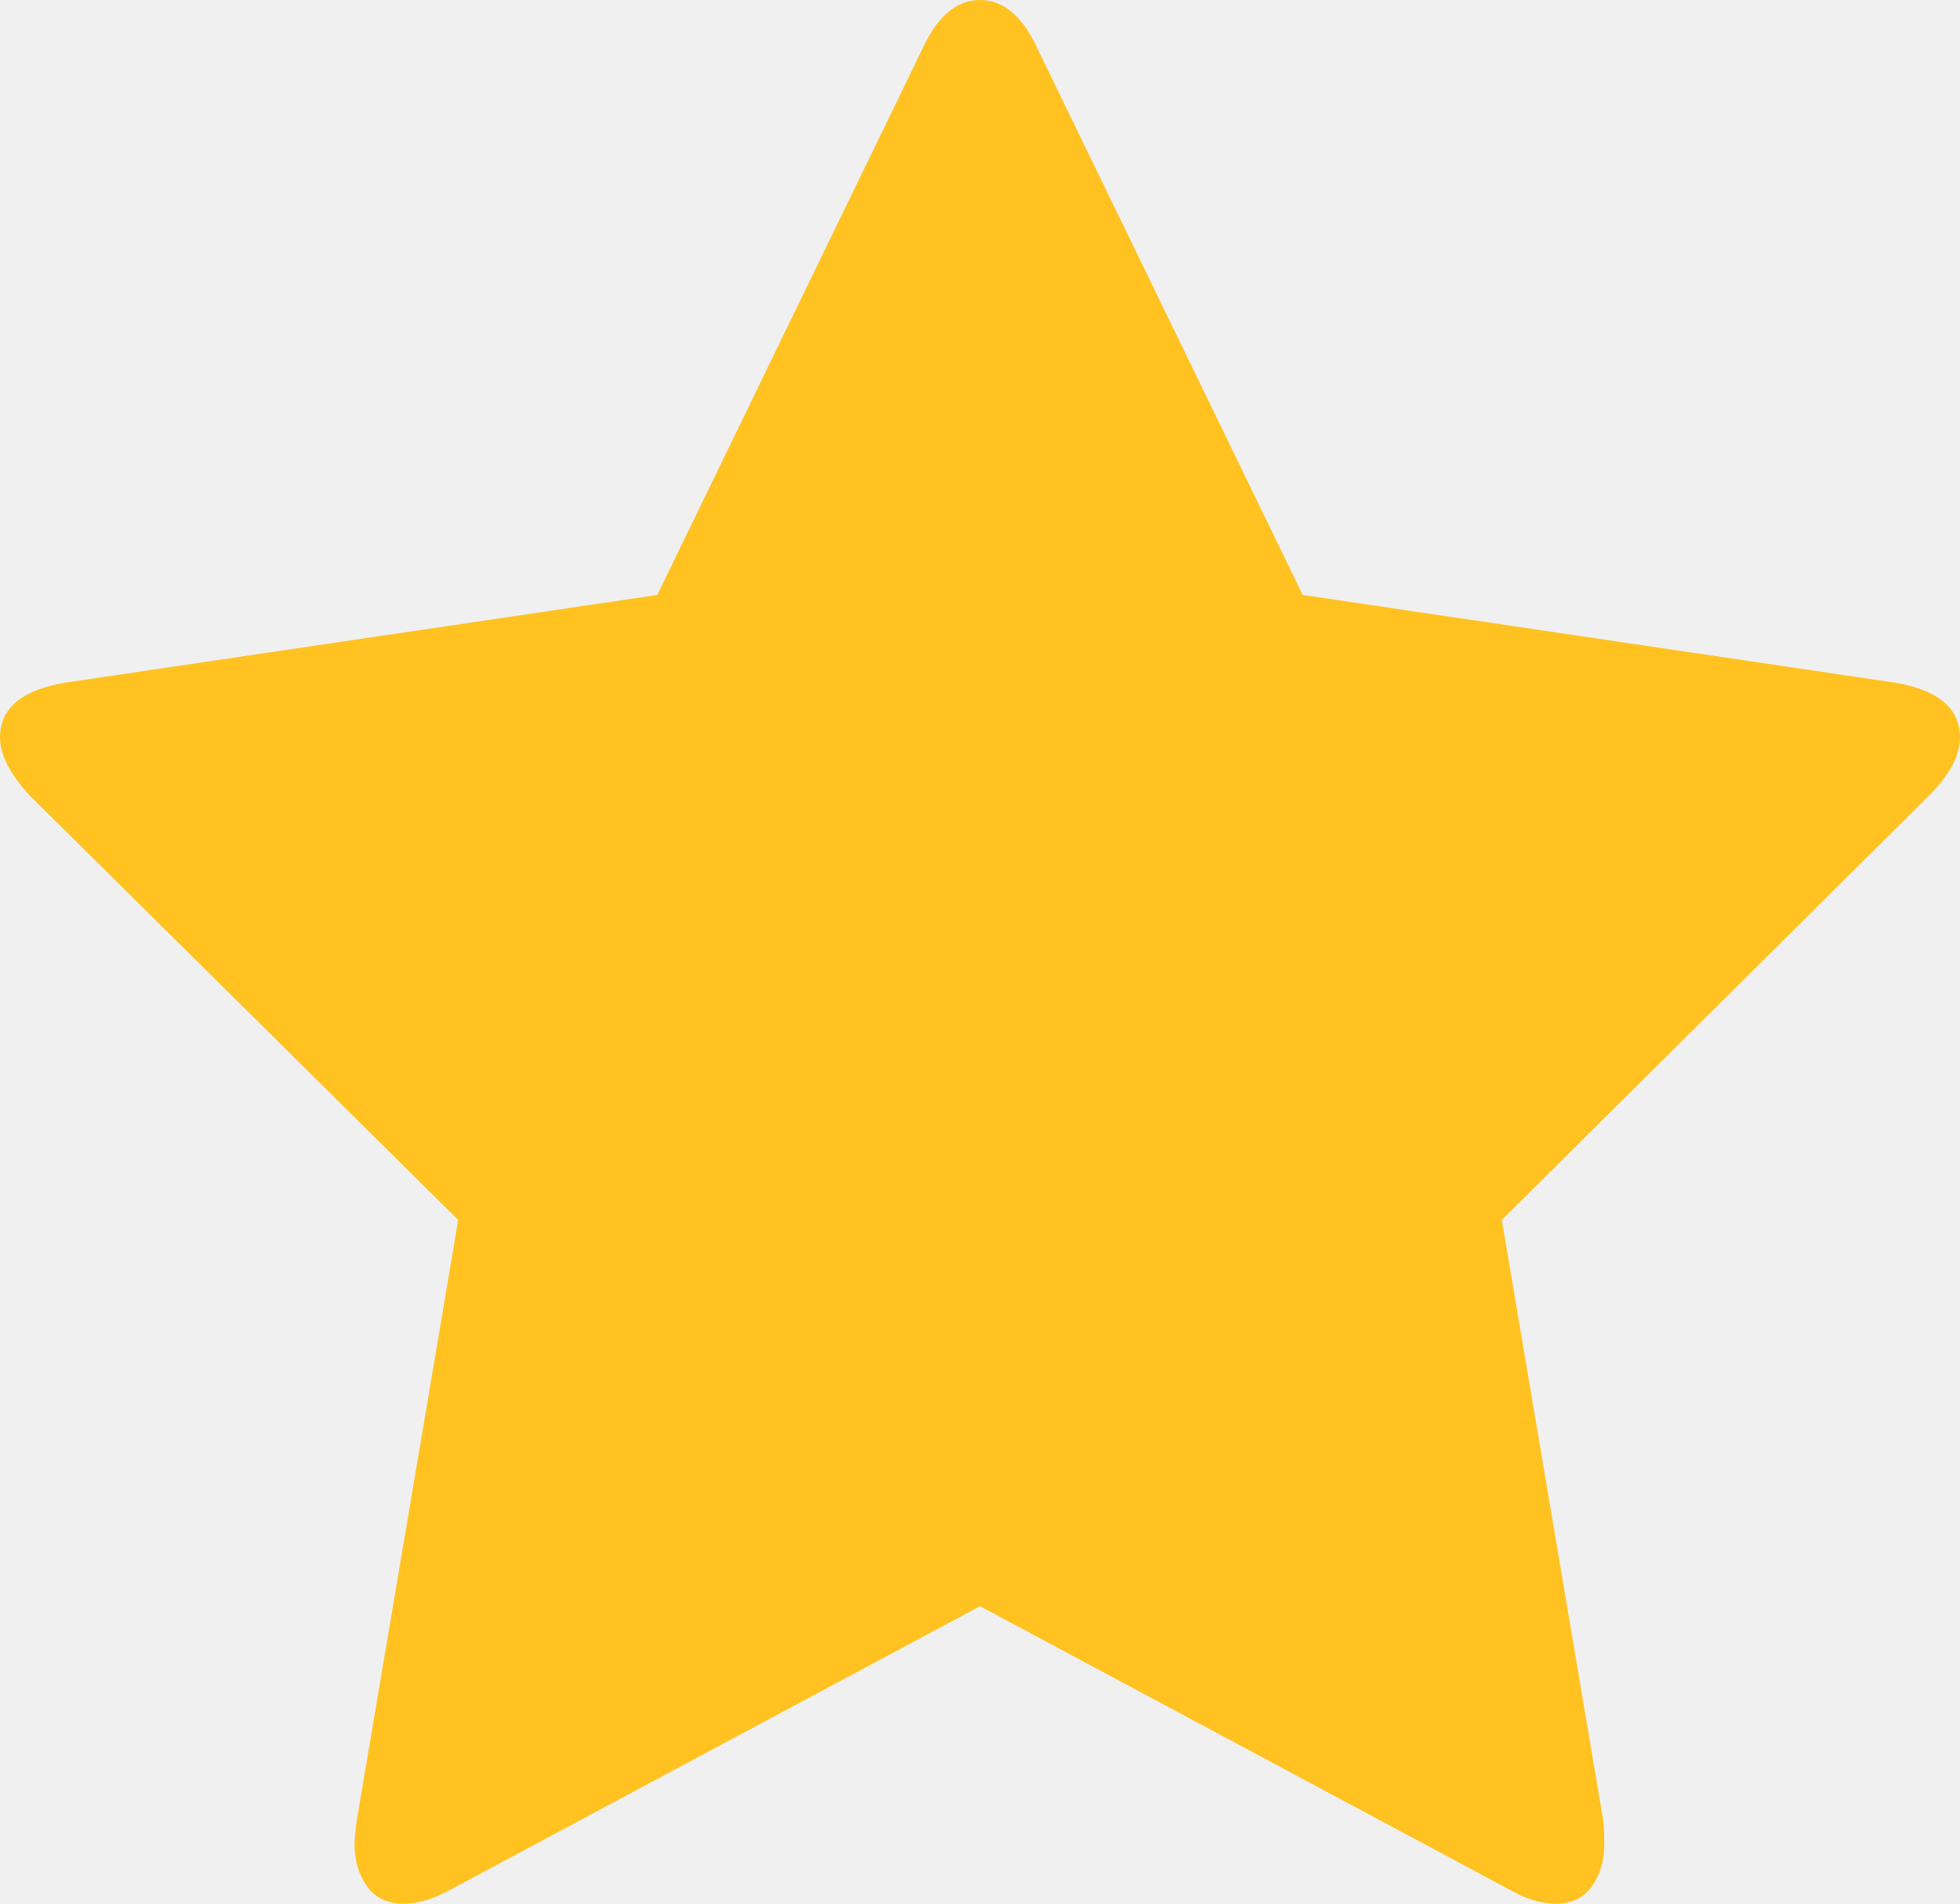
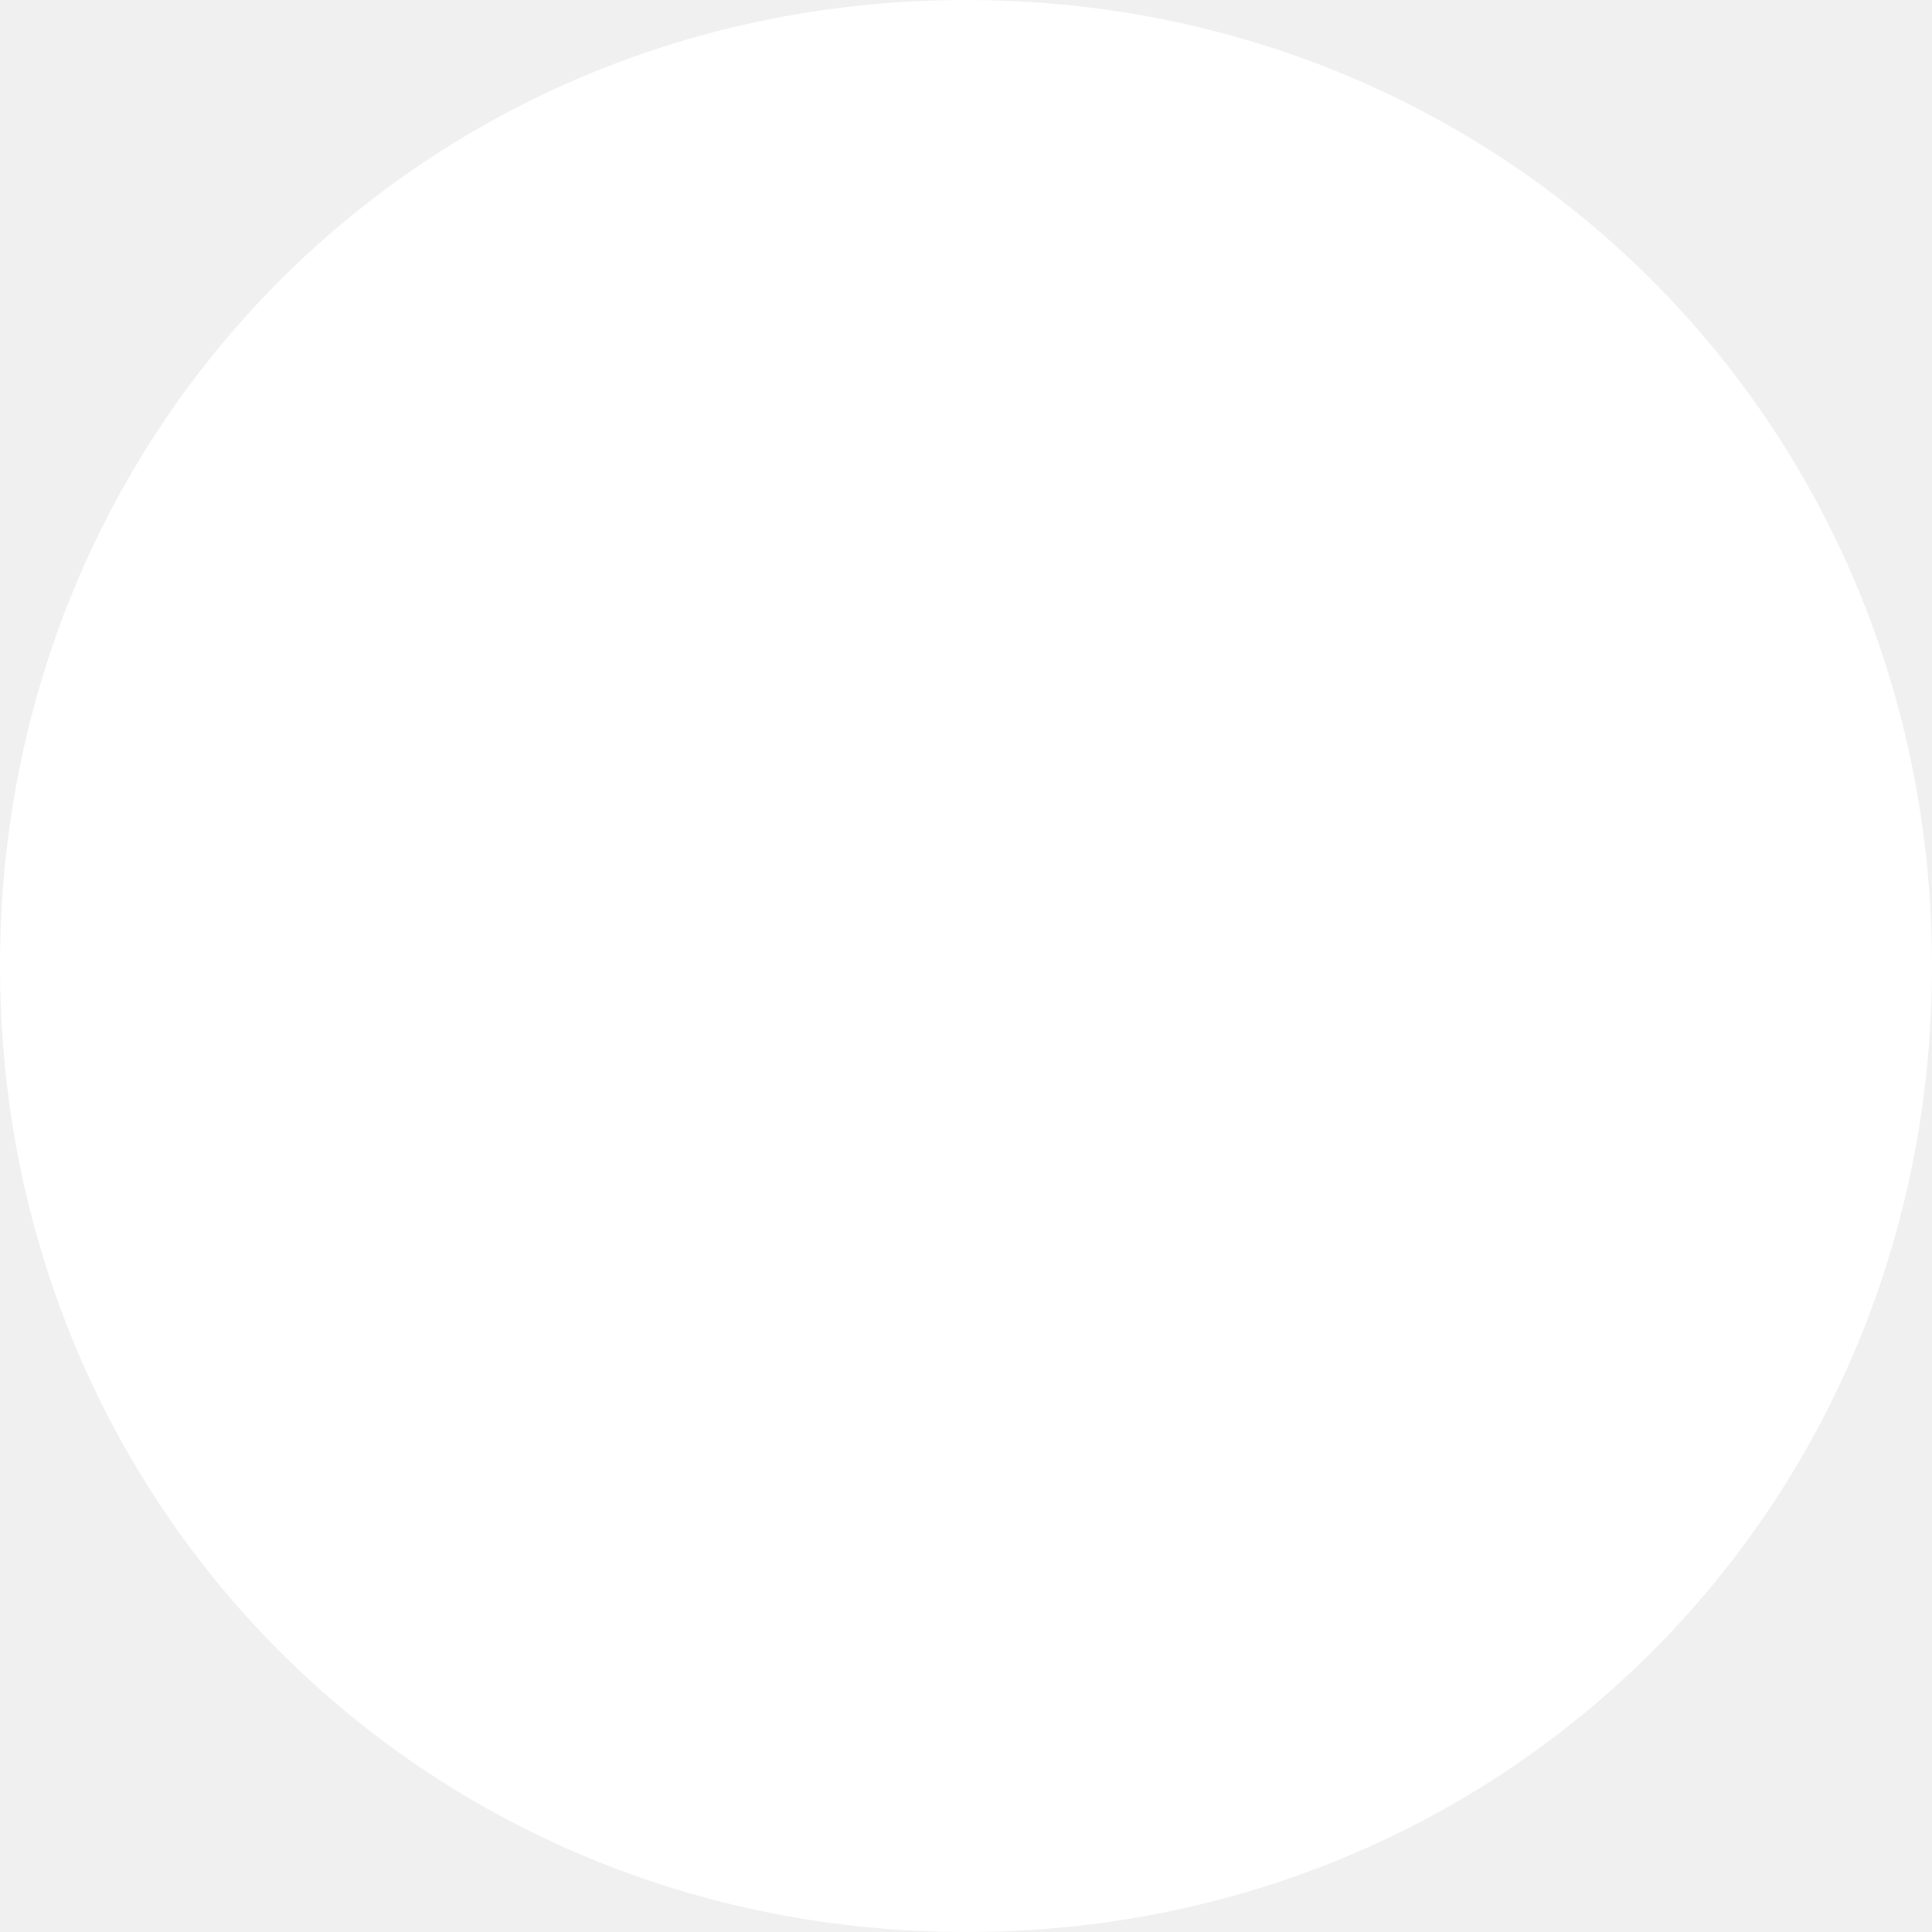
- <svg xmlns="http://www.w3.org/2000/svg" version="1.1" width="35px" height="34px">
-   <g transform="matrix(1 0 0 1 -160 -492 )">
-     <path d="M 33.822 12.19  C 34.607 12.319  35 12.647  35 13.176  C 35 13.49  34.818 13.833  34.453 14.204  L 26.818 21.788  L 28.627 32.5  C 28.641 32.6  28.648 32.743  28.648 32.929  C 28.648 33.229  28.574 33.482  28.427 33.689  C 28.28 33.896  28.066 34  27.785 34  C 27.519 34  27.239 33.914  26.944 33.743  L 17.5 28.687  L 8.056 33.743  C 7.747 33.914  7.467 34  7.215 34  C 6.92 34  6.699 33.896  6.552 33.689  C 6.405 33.482  6.331 33.229  6.331 32.929  C 6.331 32.843  6.345 32.7  6.373 32.5  L 8.182 21.788  L 0.526 14.204  C 0.175 13.819  0 13.476  0 13.176  C 0 12.647  0.393 12.319  1.178 12.19  L 11.737 10.626  L 16.469 0.878  C 16.736 0.293  17.079 0  17.5 0  C 17.921 0  18.264 0.293  18.531 0.878  L 23.263 10.626  L 33.822 12.19  Z " fill-rule="nonzero" fill="#ffc220" stroke="none" transform="matrix(1 0 0 1 160 492 )" />
+ <svg xmlns="http://www.w3.org/2000/svg" version="1.1" width="50px" height="50px">
+   <g transform="matrix(1 0 0 1 -38 -108 )">
+     <path d="M 63 108  C 77 108  88 119  88 133  C 88 147  77 158  63 158  C 49 158  38 147  38 133  C 38 119  49 108  63 108  Z " fill-rule="nonzero" fill="#ffffff" stroke="none" />
  </g>
</svg>
